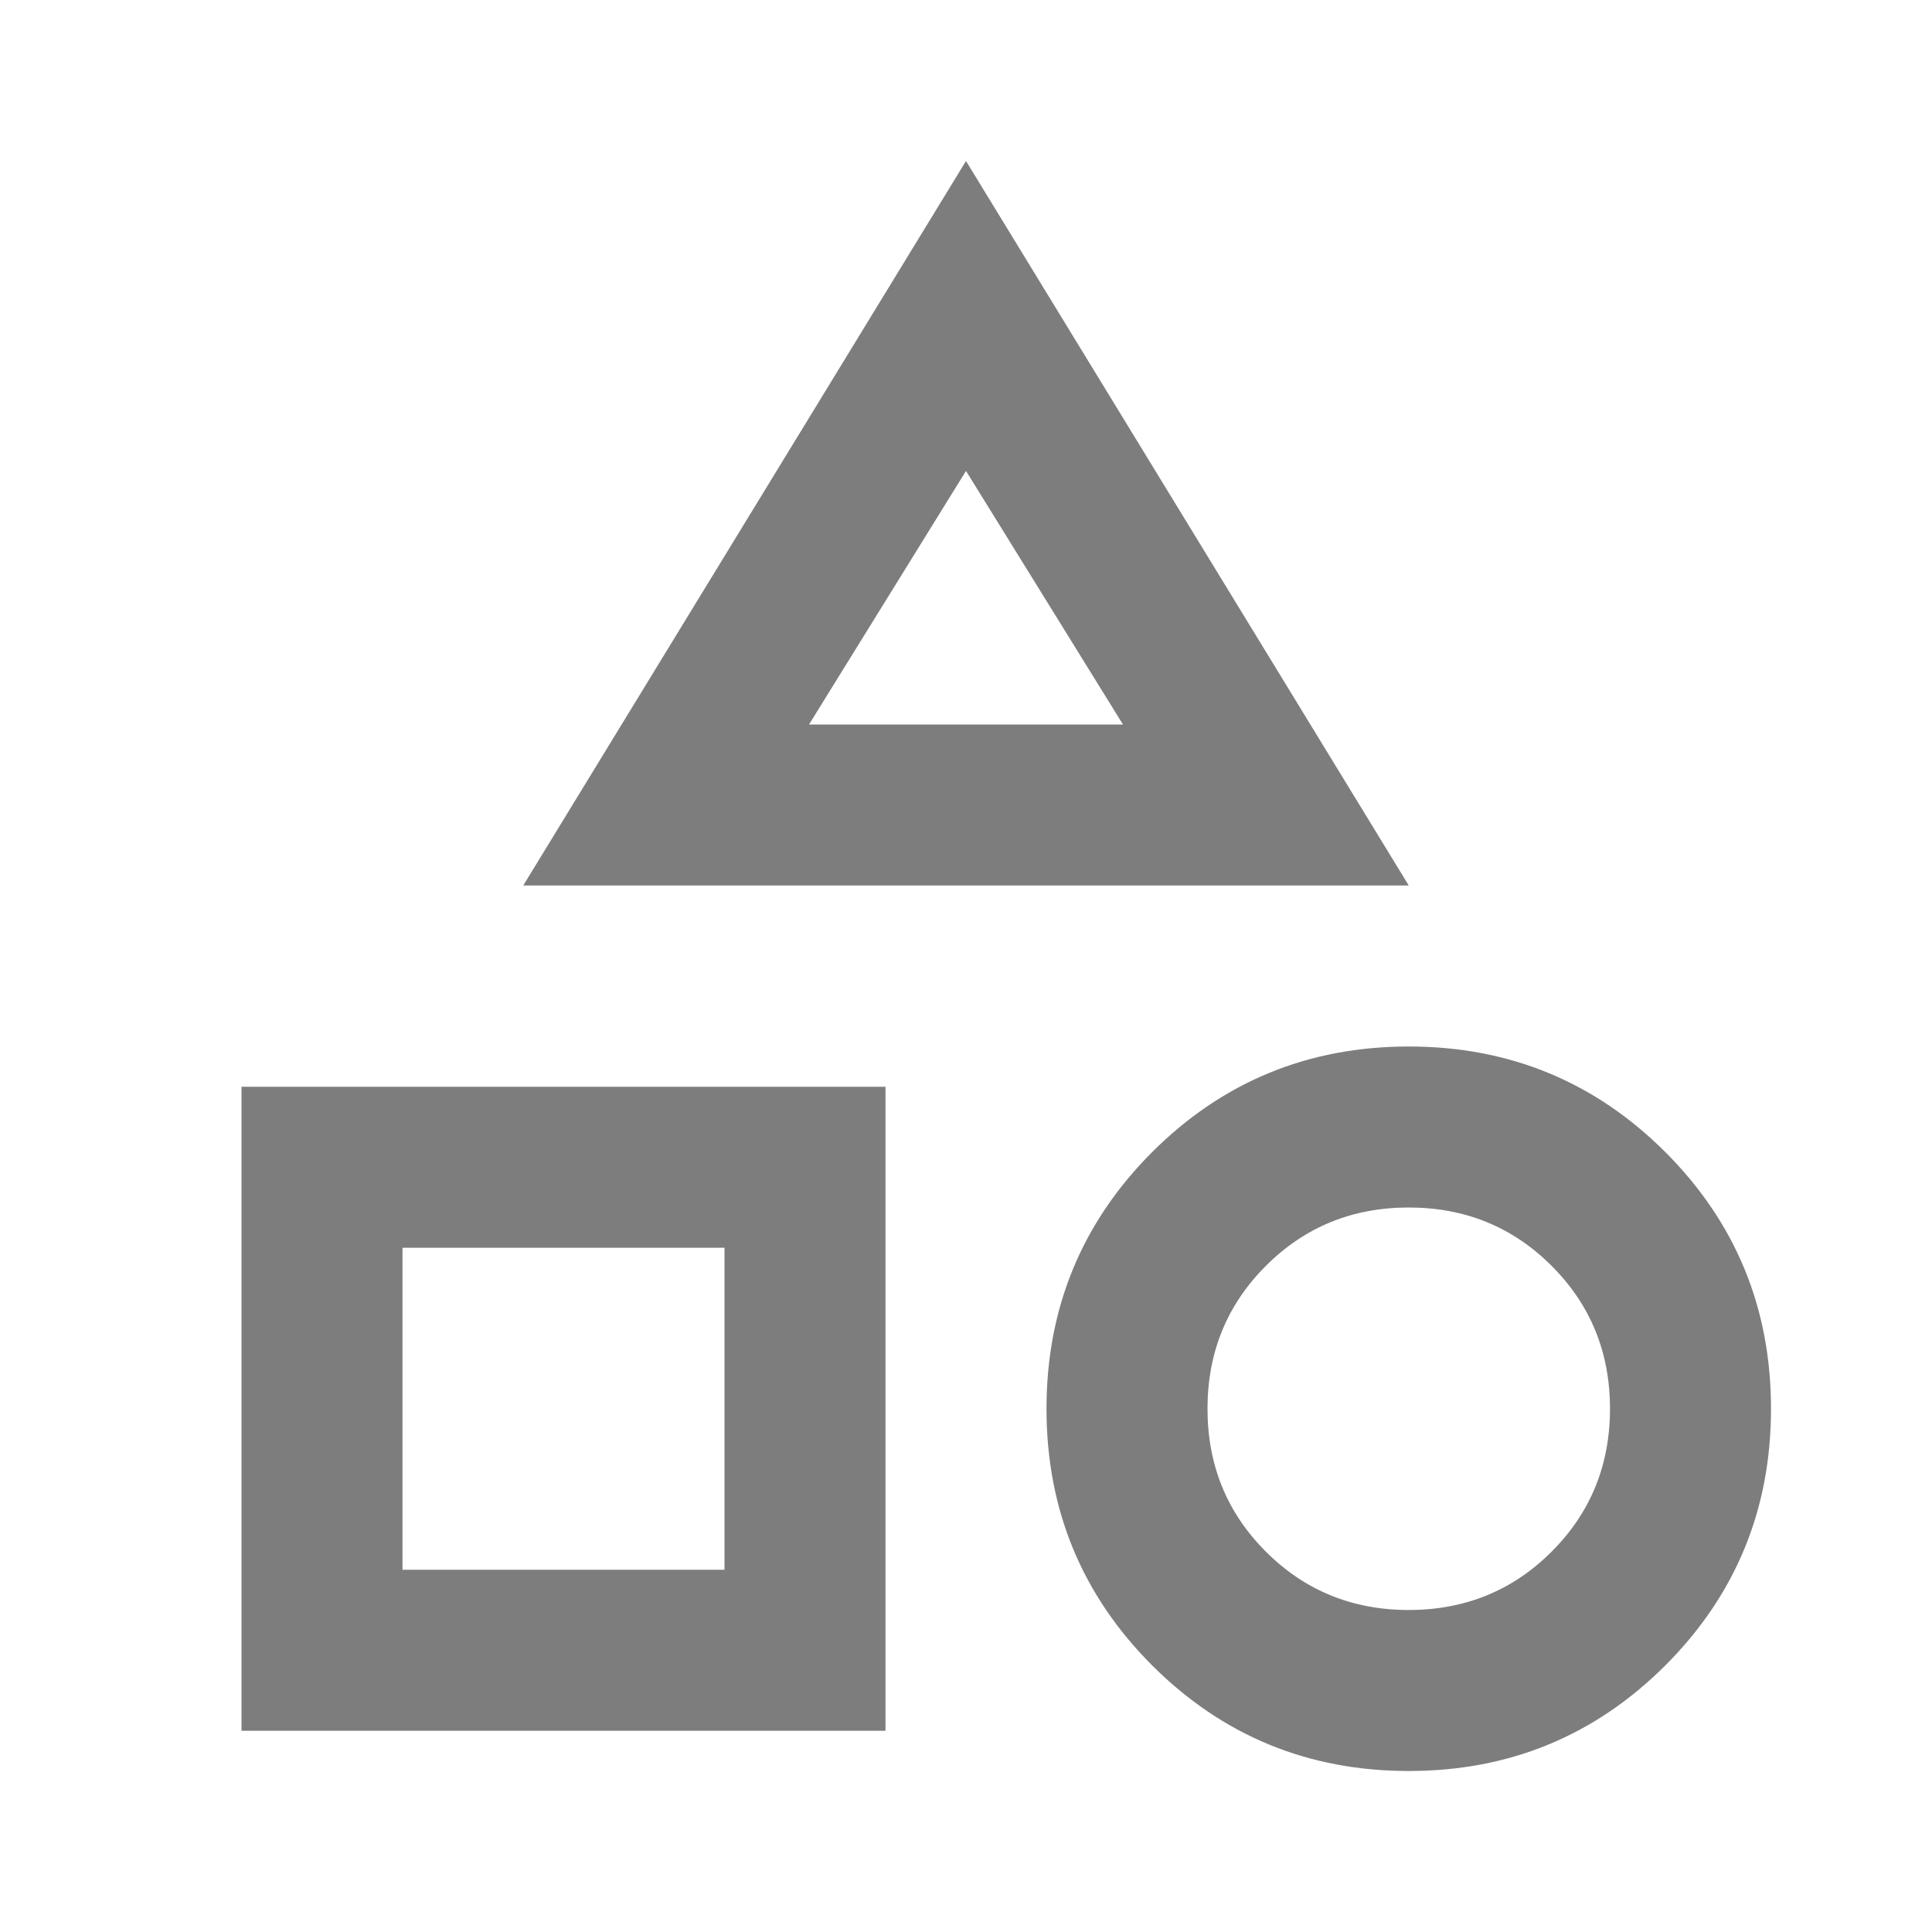
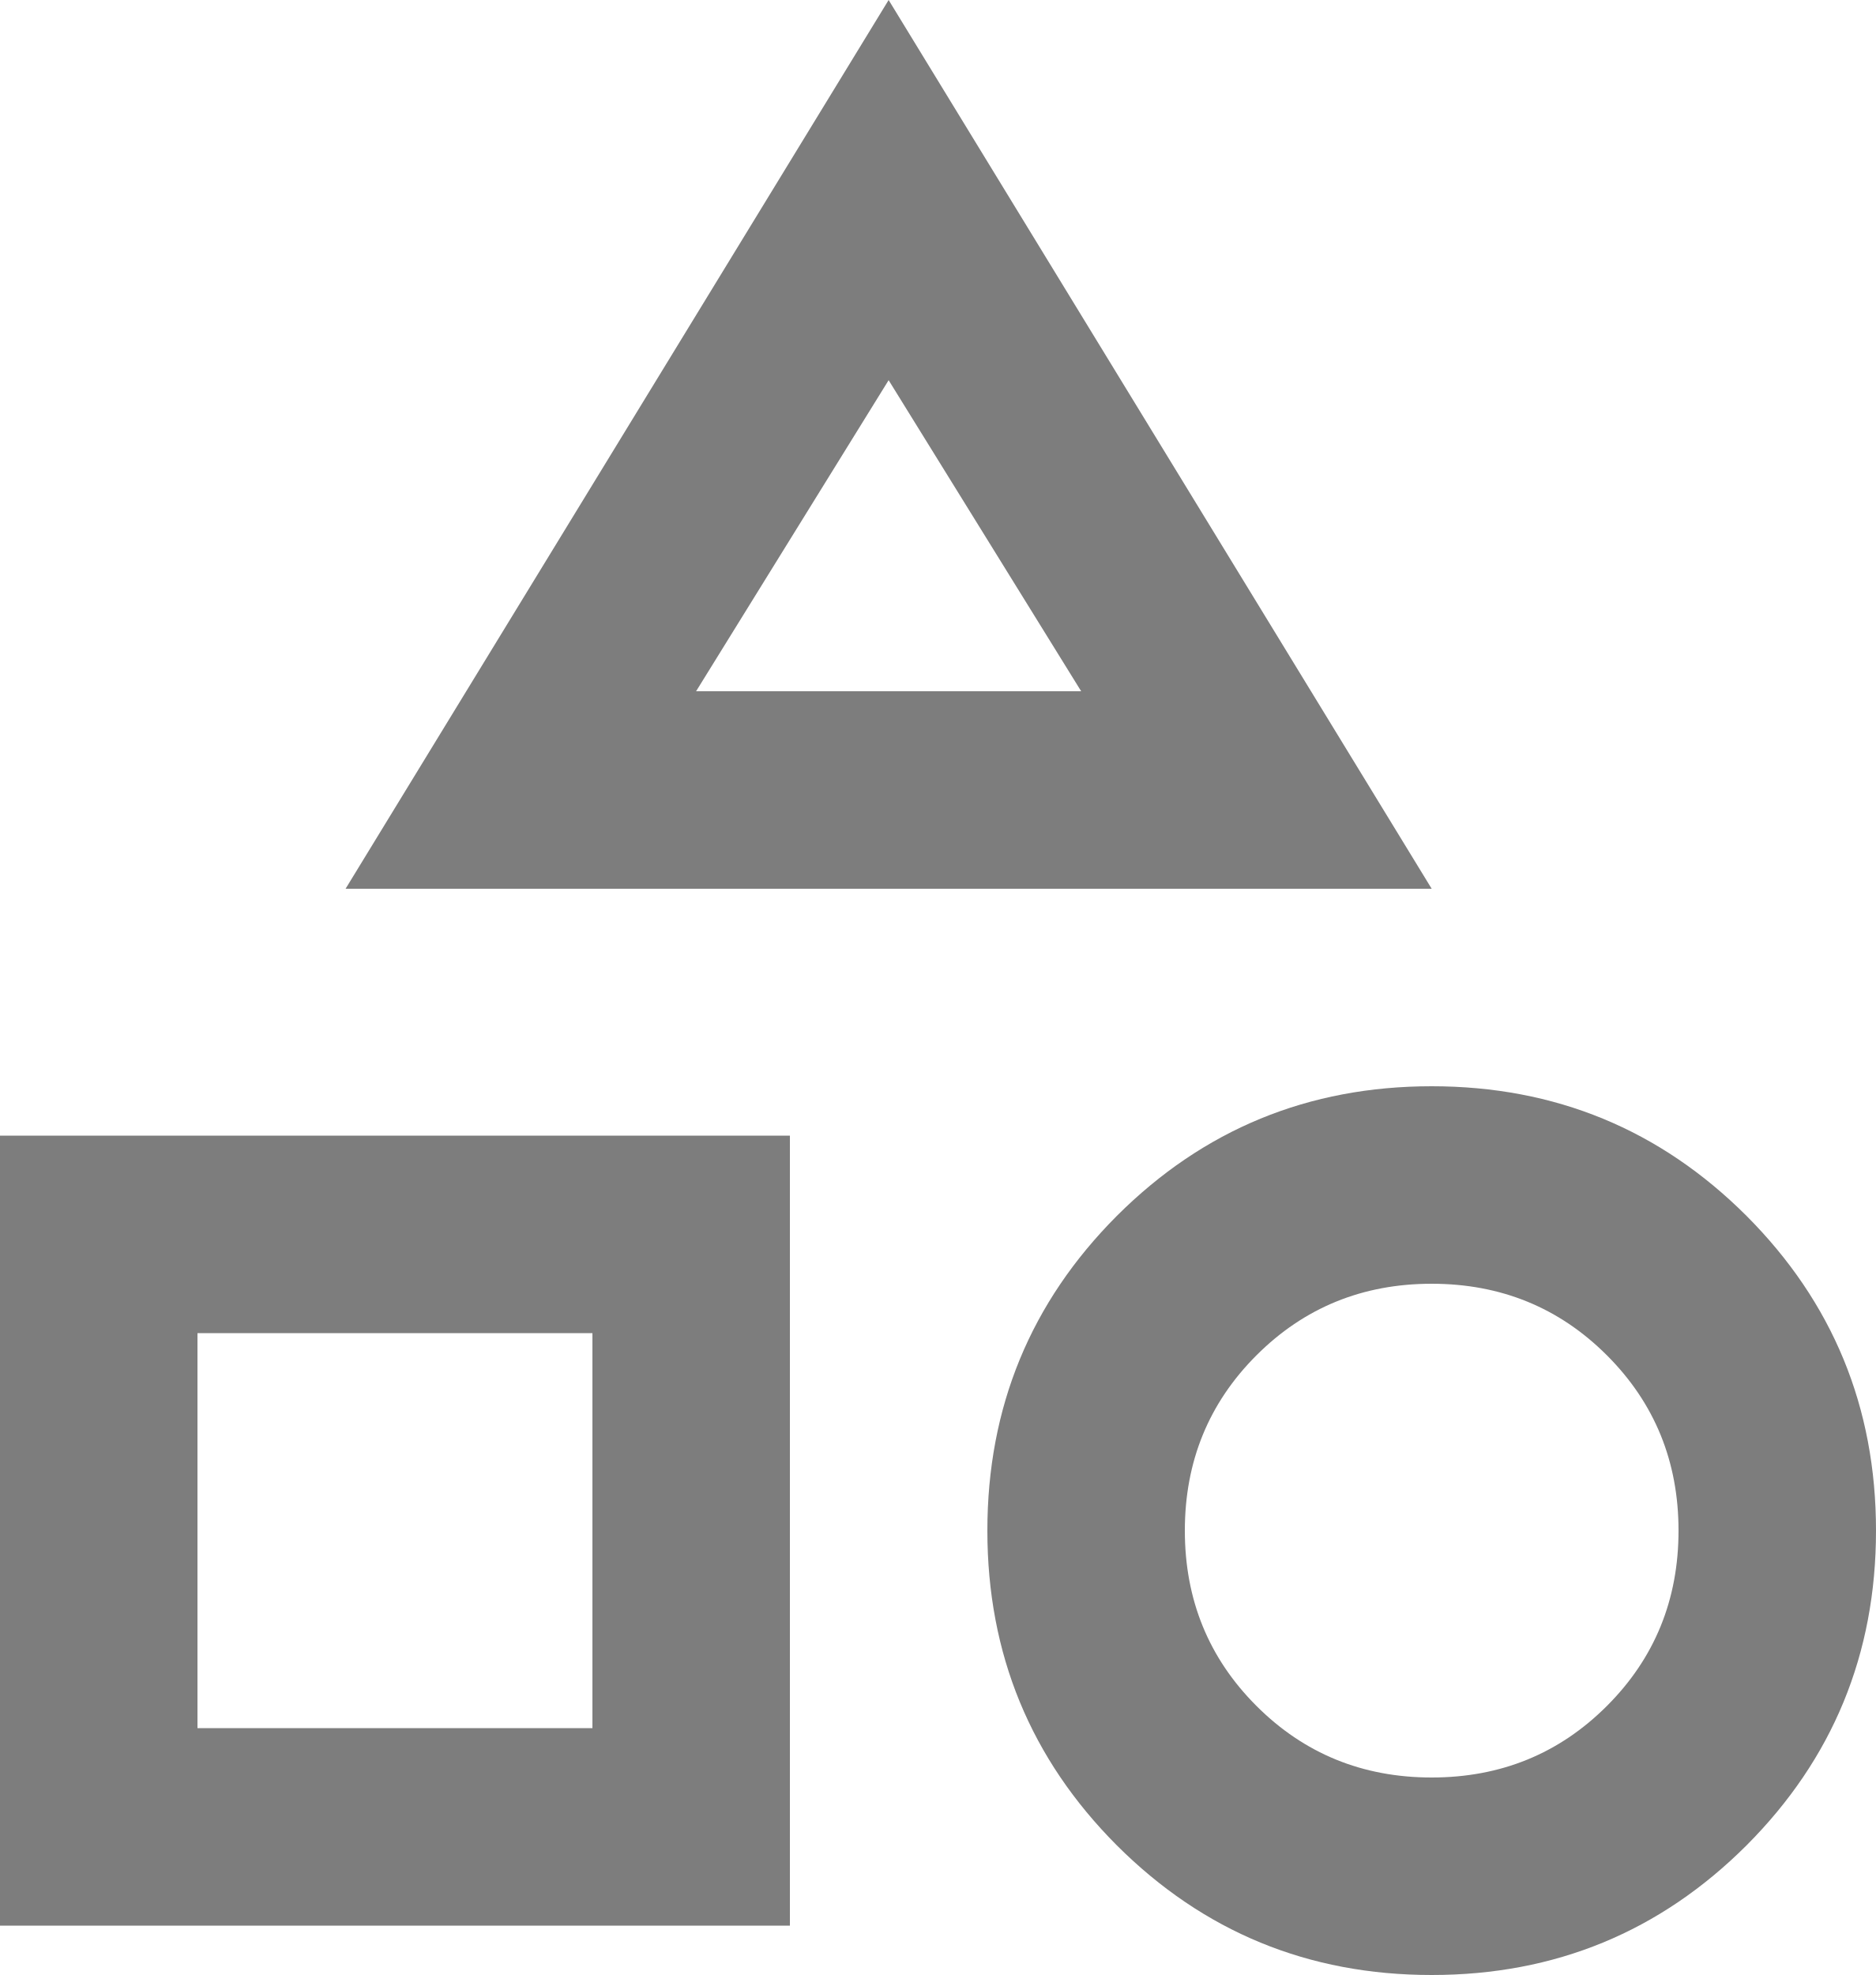
- <svg xmlns="http://www.w3.org/2000/svg" width="24" height="24" viewBox="0 0 24 24" fill="none">
-   <path d="M6.5 11L12 2L17.5 11H6.5ZM17.5 22C16.25 22 15.188 21.562 14.312 20.688C13.438 19.812 13 18.75 13 17.5C13 16.25 13.438 15.188 14.312 14.312C15.188 13.438 16.25 13 17.5 13C18.75 13 19.812 13.438 20.688 14.312C21.562 15.188 22 16.25 22 17.5C22 18.75 21.562 19.812 20.688 20.688C19.812 21.562 18.75 22 17.5 22ZM3 21.5V13.5H11V21.5H3ZM17.5 20C18.2 20 18.792 19.758 19.275 19.275C19.758 18.792 20 18.2 20 17.5C20 16.8 19.758 16.208 19.275 15.725C18.792 15.242 18.2 15 17.5 15C16.8 15 16.208 15.242 15.725 15.725C15.242 16.208 15 16.8 15 17.5C15 18.2 15.242 18.792 15.725 19.275C16.208 19.758 16.8 20 17.5 20ZM5 19.5H9V15.5H5V19.5ZM10.05 9H13.95L12 5.85L10.05 9Z" fill="#7D7D7D" />
+ <svg xmlns="http://www.w3.org/2000/svg" width="19" height="20" viewBox="0 0 19 20" fill="none">
+   <path d="M3.5 9L9 0L14.5 9H3.5ZM14.5 20C13.25 20 12.188 19.562 11.312 18.688C10.438 17.812 10 16.75 10 15.5C10 14.25 10.438 13.188 11.312 12.312C12.188 11.438 13.25 11 14.5 11C15.75 11 16.812 11.438 17.688 12.312C18.562 13.188 19 14.25 19 15.5C19 16.75 18.562 17.812 17.688 18.688C16.812 19.562 15.75 20 14.5 20ZM0 19.5V11.5H8V19.5H0ZM14.5 18C15.2 18 15.792 17.758 16.275 17.275C16.758 16.792 17 16.2 17 15.5C17 14.8 16.758 14.208 16.275 13.725C15.792 13.242 15.2 13 14.5 13C13.8 13 13.208 13.242 12.725 13.725C12.242 14.208 12 14.8 12 15.5C12 16.2 12.242 16.792 12.725 17.275C13.208 17.758 13.8 18 14.5 18ZM2 17.5H6V13.5H2V17.5ZM7.05 7H10.95L9 3.85L7.05 7Z" fill="#7D7D7D" />
</svg>
